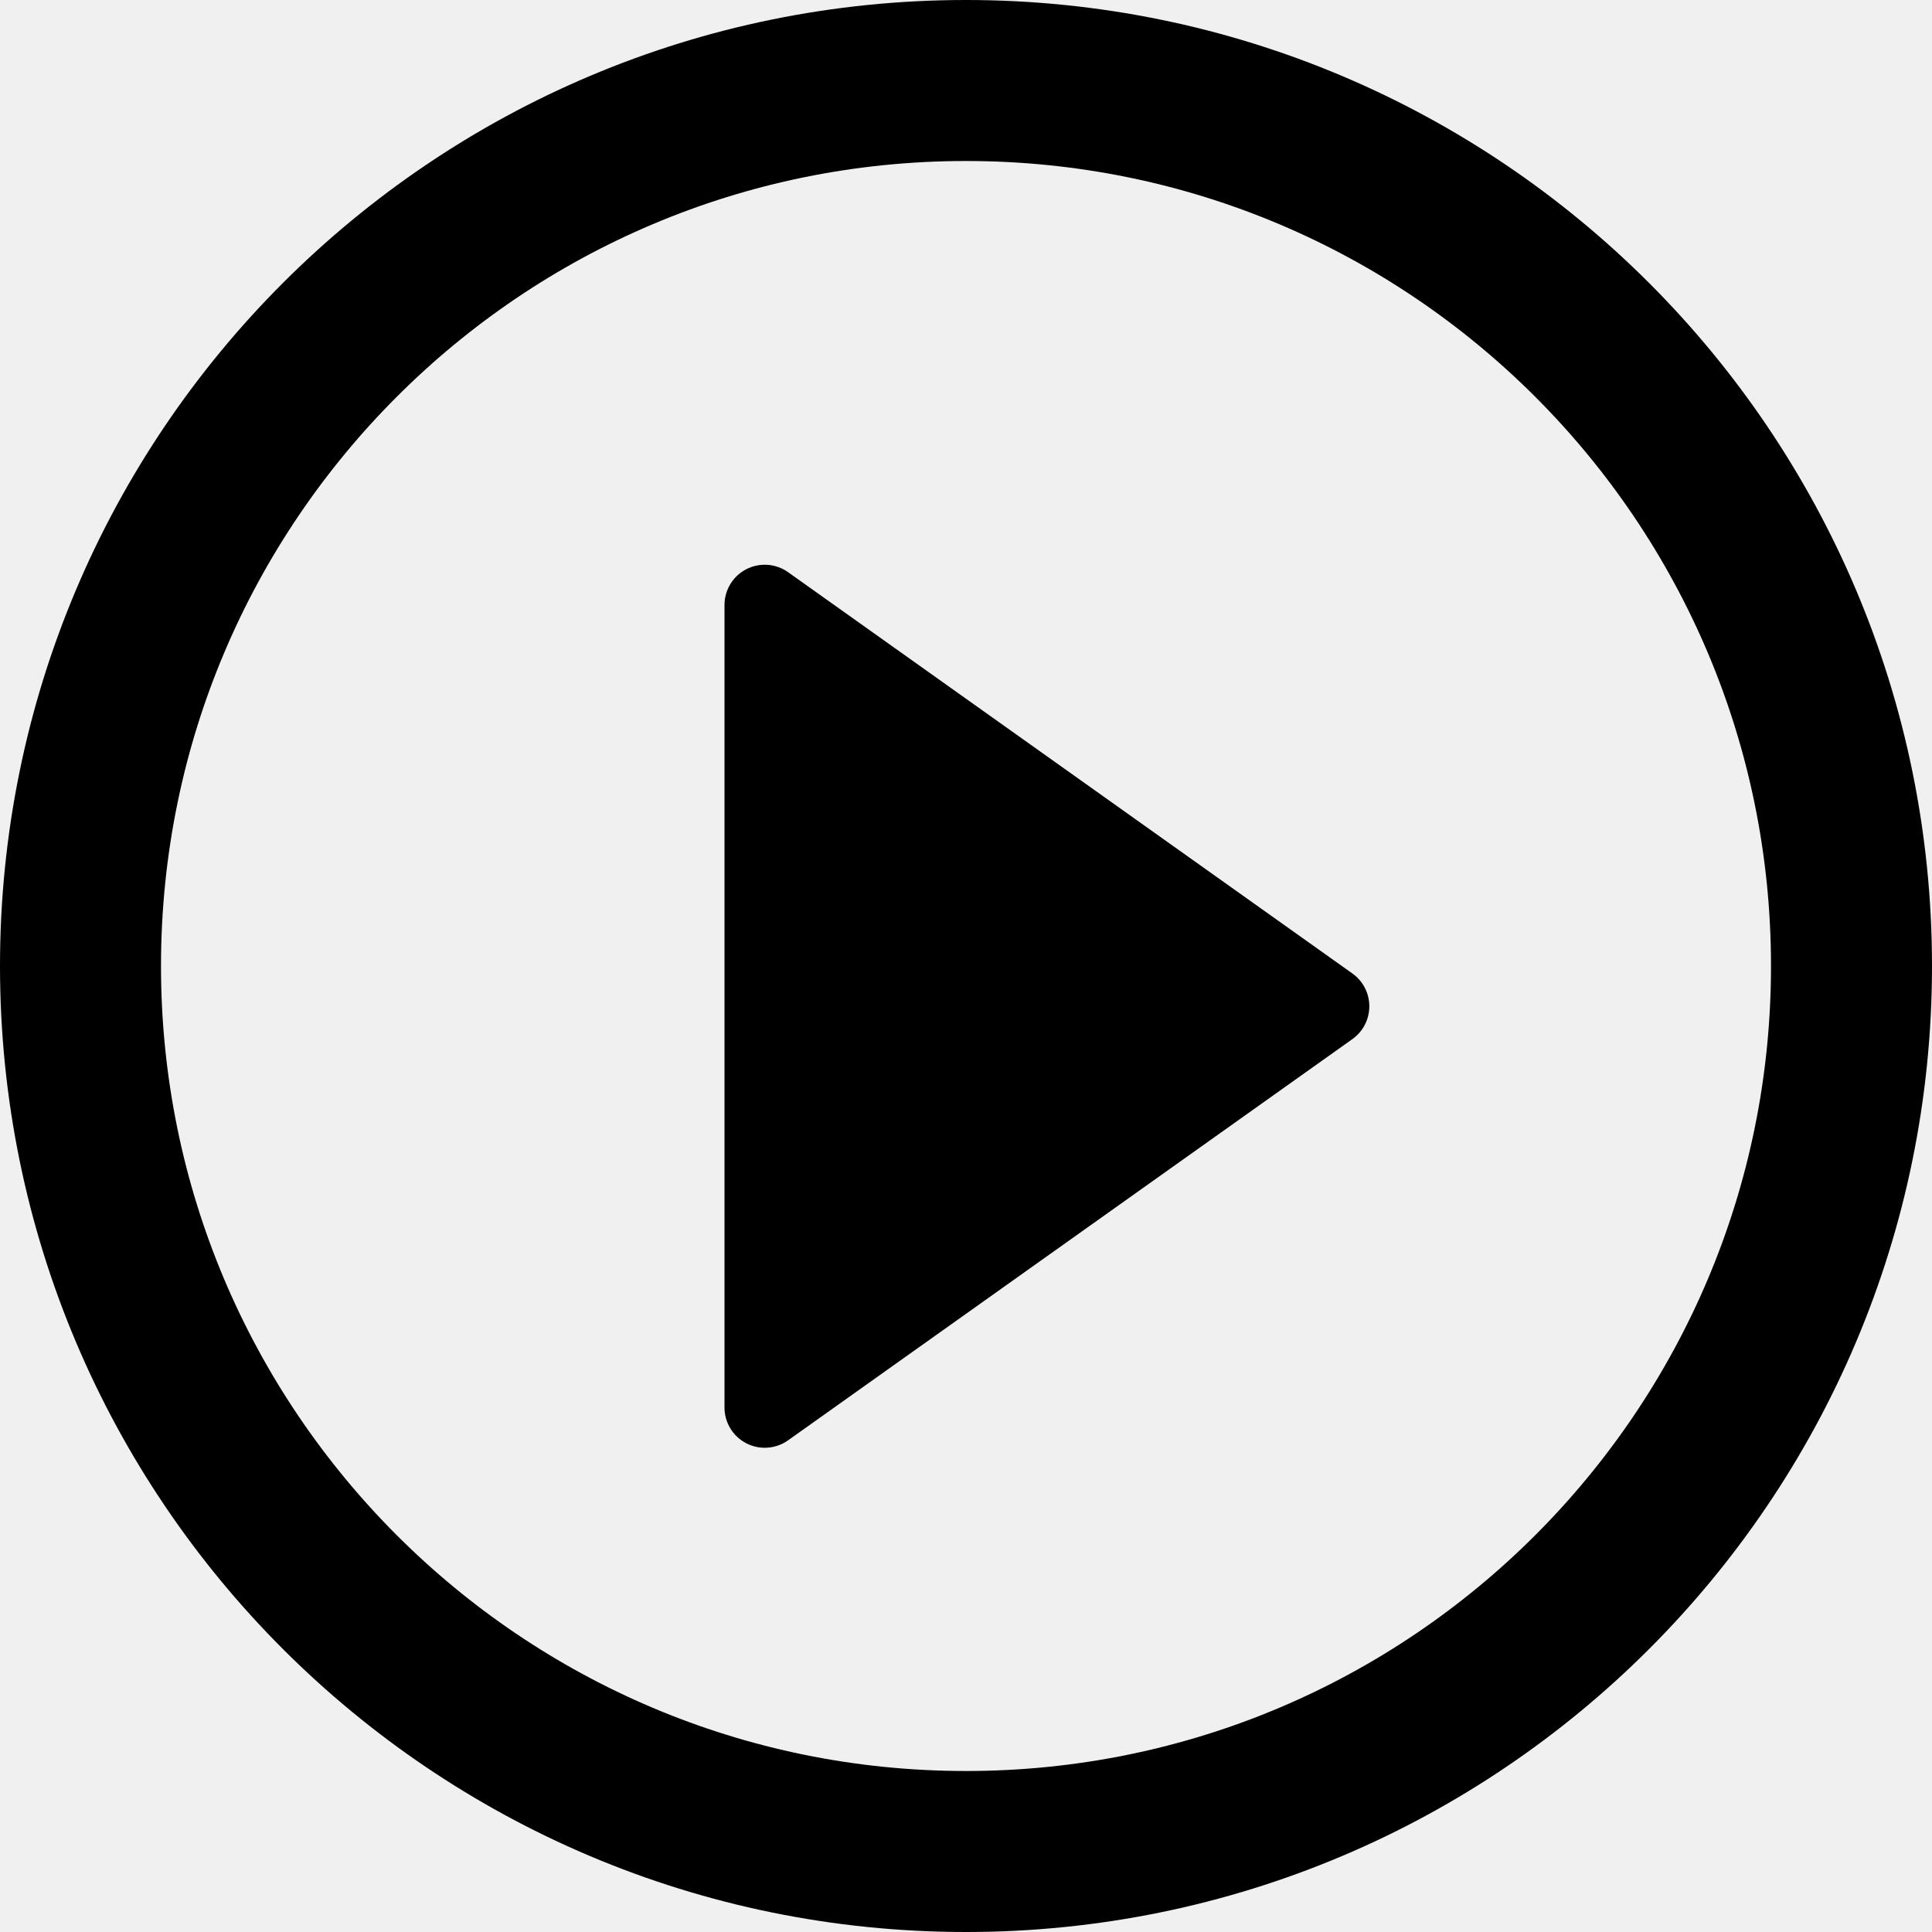
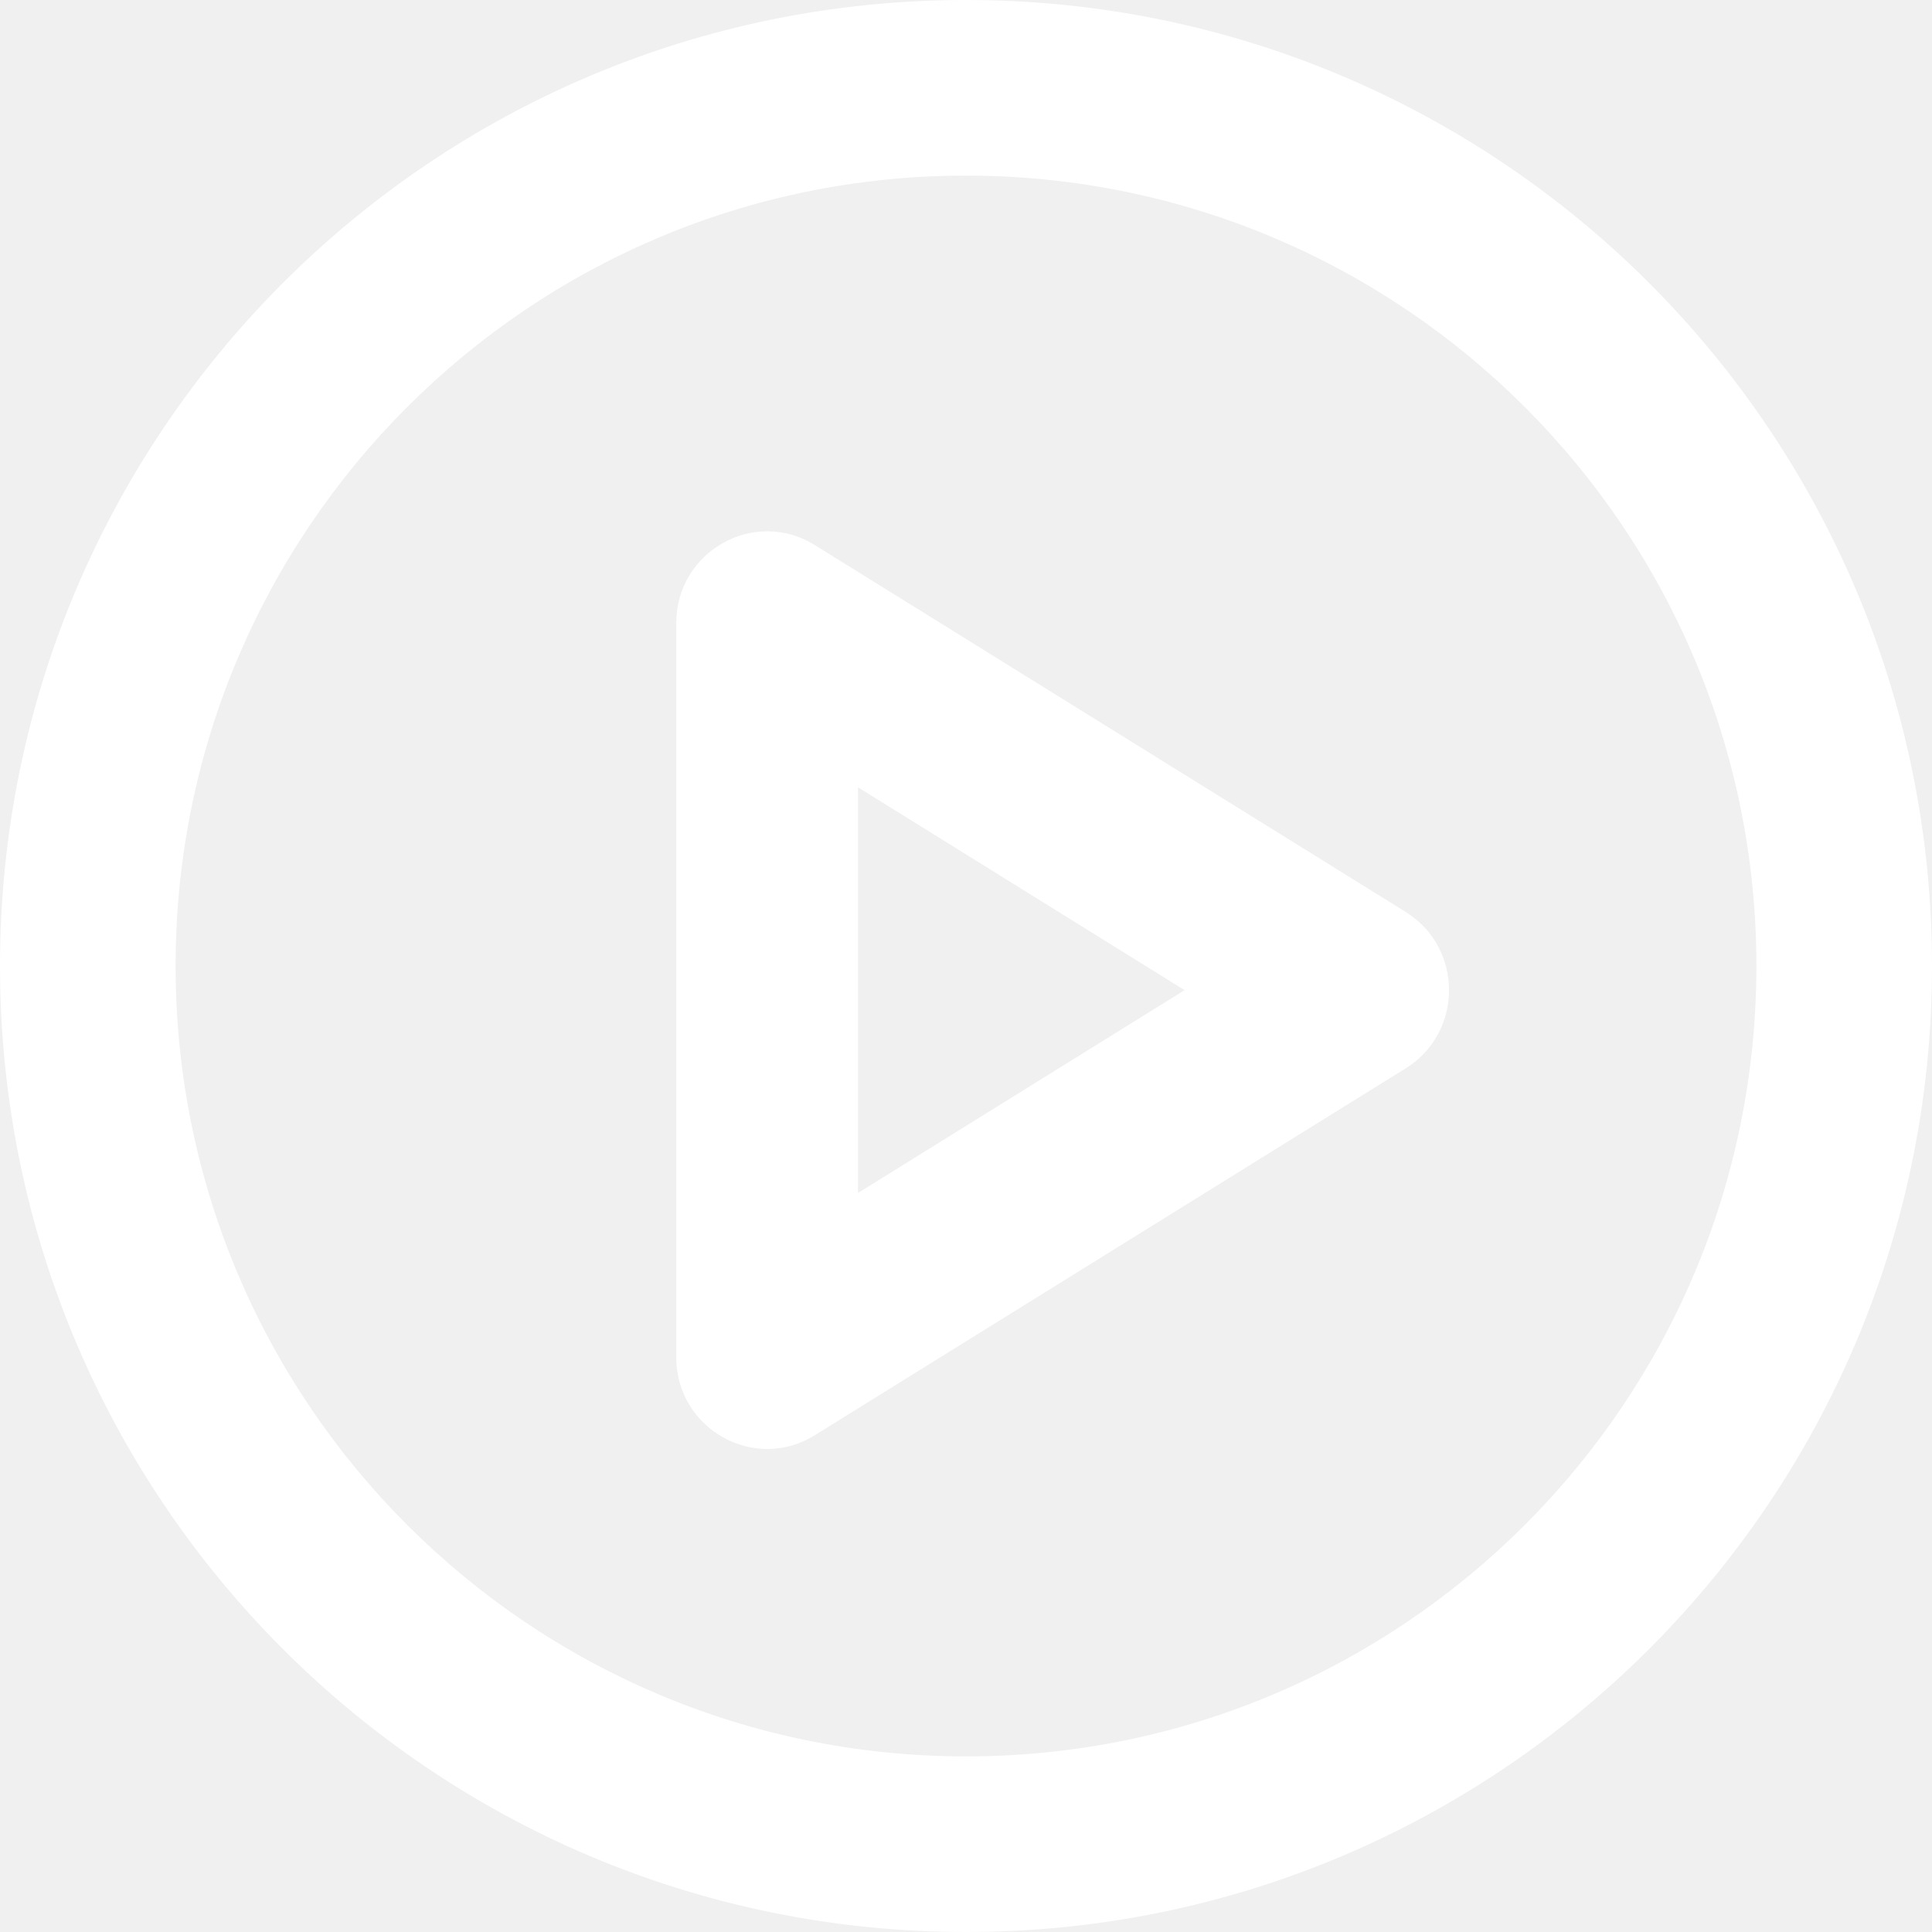
- <svg xmlns="http://www.w3.org/2000/svg" width="24" height="24" viewBox="0 0 24 24">
-   <g fill="none" fill-rule="evenodd">
-     <rect stroke="#000" stroke-width="2" x="1" y="1" width="22" height="22" rx="11" />
-     <path d="M9 7.516v9.968a.5.5 0 0 0 .79.408l7.01-4.984a.5.5 0 0 0 0-.815L9.79 7.108a.5.5 0 0 0-.79.408z" fill="#000" />
+ <svg xmlns="http://www.w3.org/2000/svg" version="1.1" x="0" y="0" width="46" height="46" viewBox="0, 0, 46, 46">
+   <g id="video" transform="translate(-7, -7)">
+     <path d="M40.47,28.714 C41.844,29.568 41.844,31.582 40.47,32.436 L26.4,41.172 C24.958,42.068 23.101,41.022 23.101,39.313 L23.101,21.837 C23.101,20.128 24.958,19.082 26.4,19.978 L40.471,28.714 L40.47,28.714 z M27.429,25.747 L27.429,35.404 L35.205,30.575 L27.43,25.746 L27.429,25.747 z M30,53 C17.297,53 7,42.703 7,30 C7,17.297 17.297,7 30,7 C42.703,7 53,17.297 53,30 C53,42.703 42.703,53 30,53 z M30,48.819 C40.393,48.819 48.819,40.393 48.819,30 C48.819,19.607 40.393,11.181 30,11.181 C19.607,11.181 11.181,19.607 11.181,30 C11.181,40.393 19.607,48.819 30,48.819 z" fill="#FFFFFF" id="av1video" />
  </g>
</svg>
